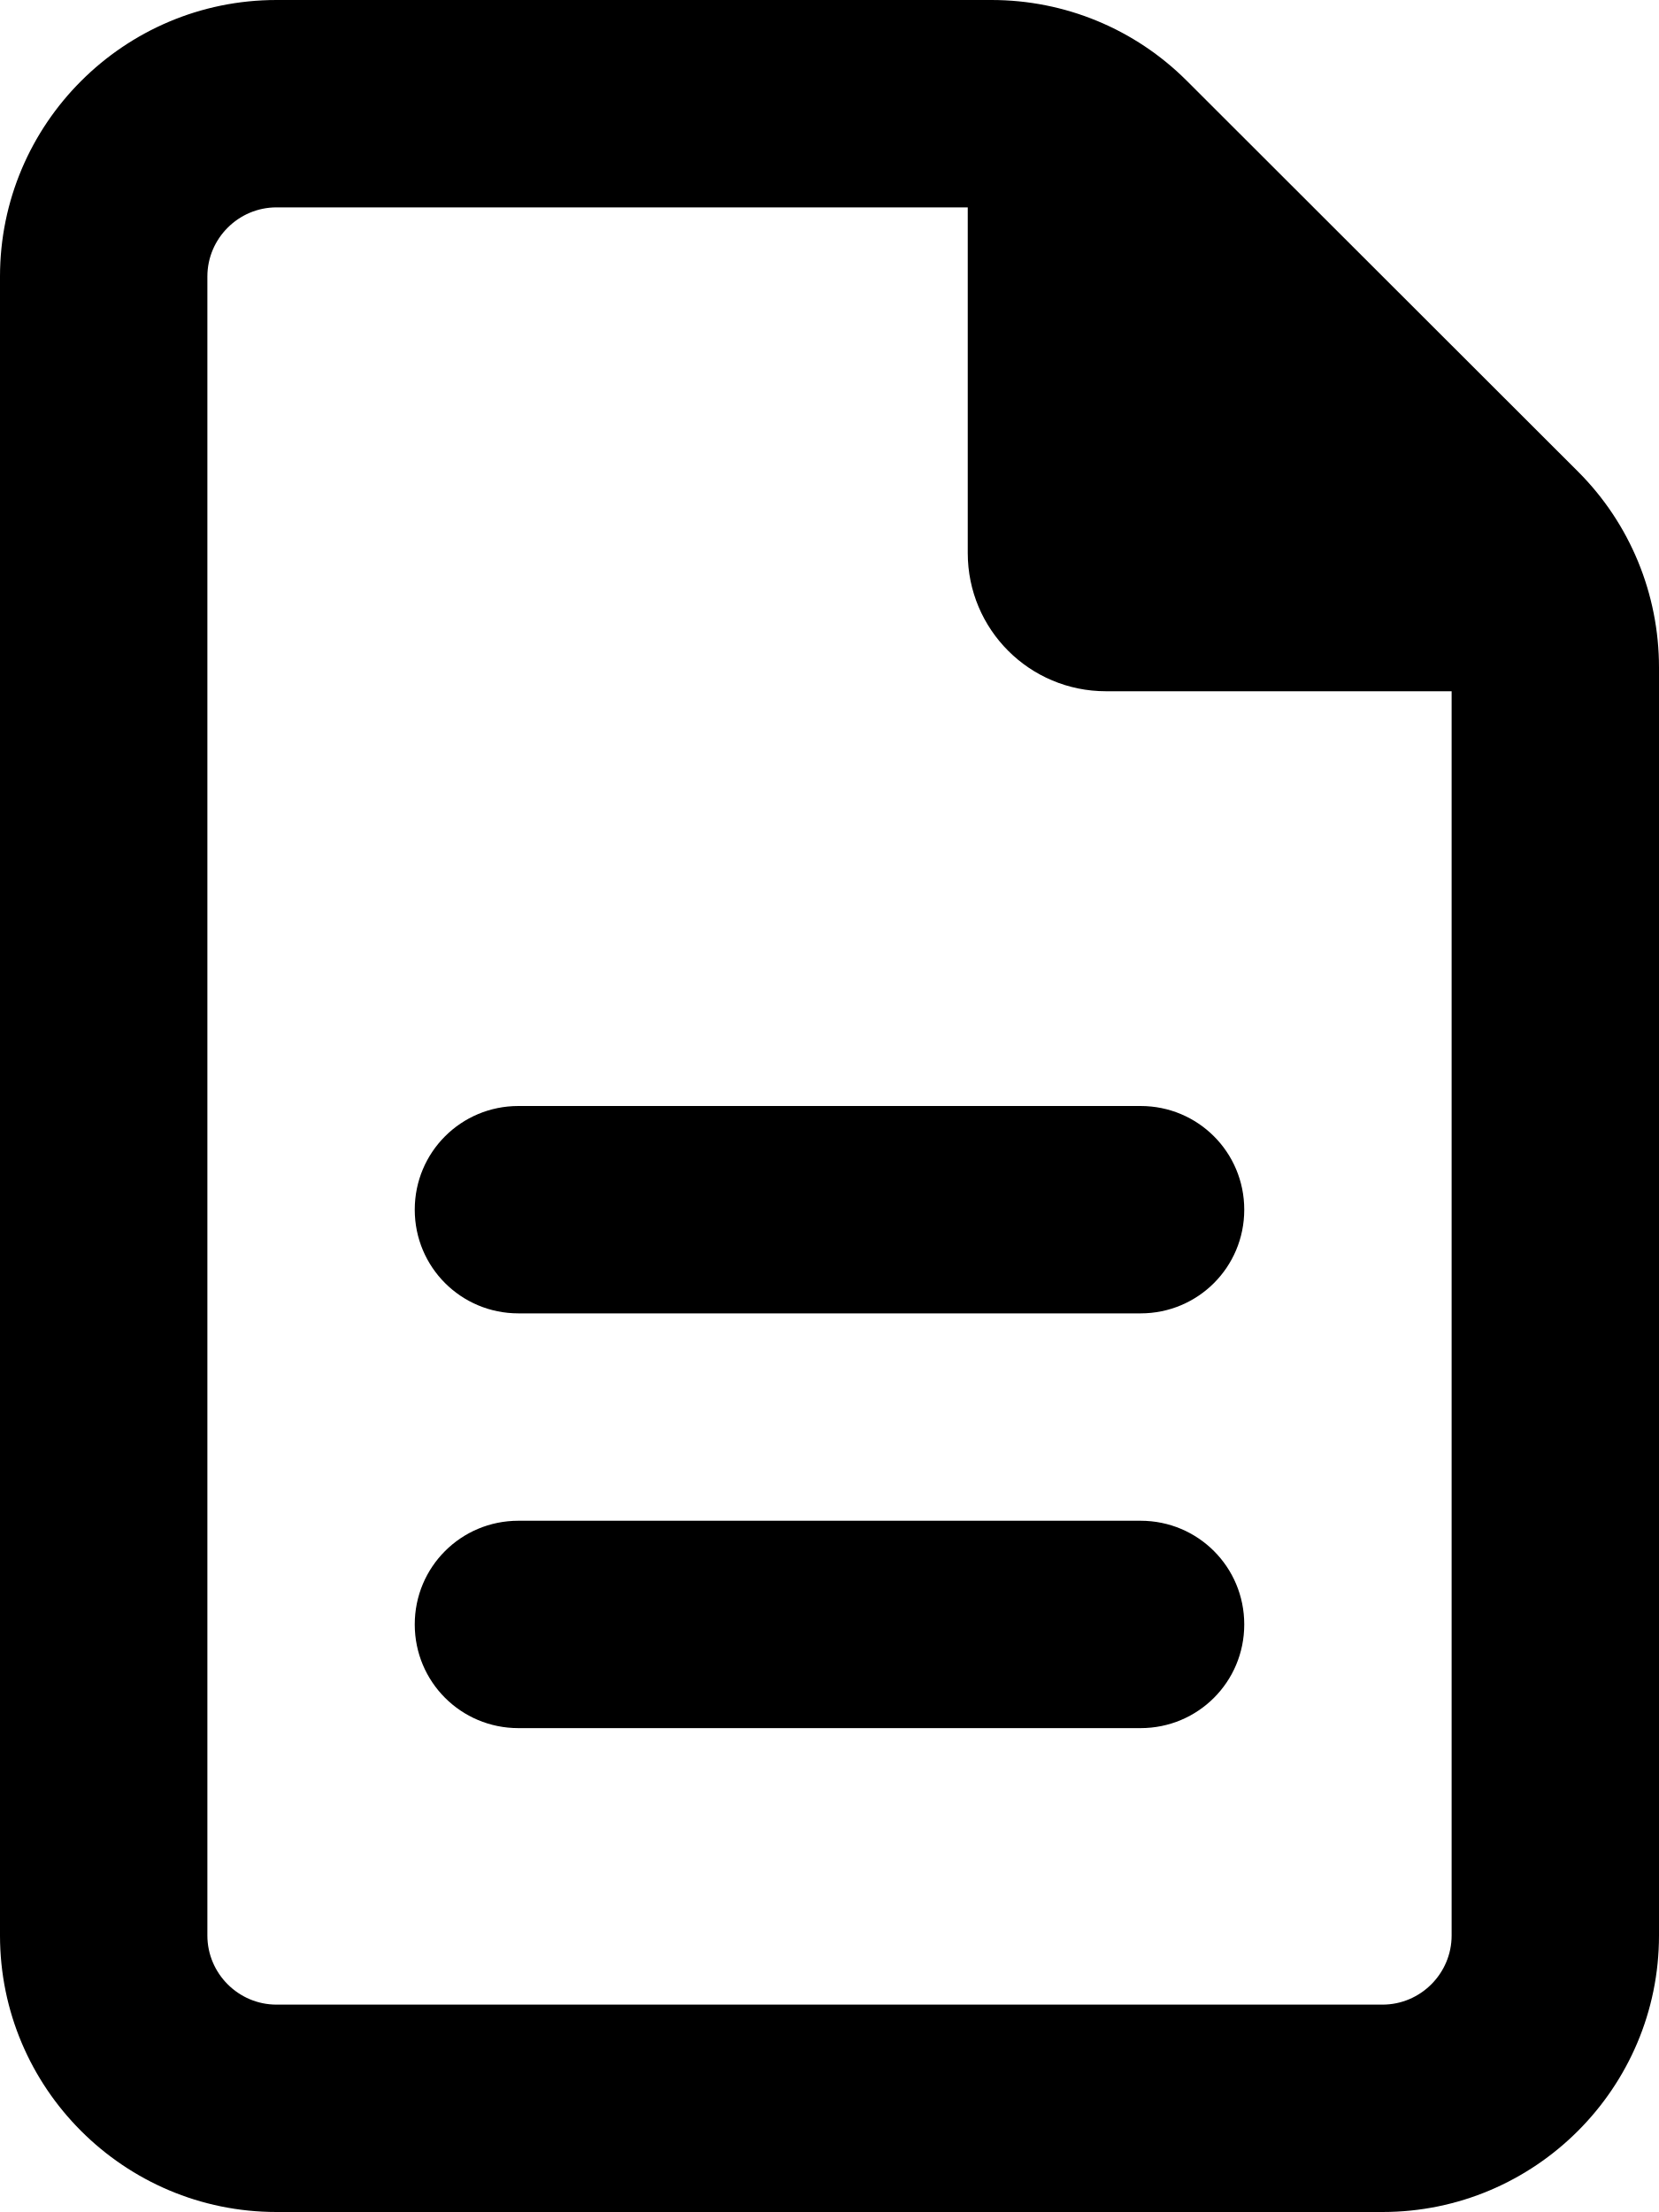
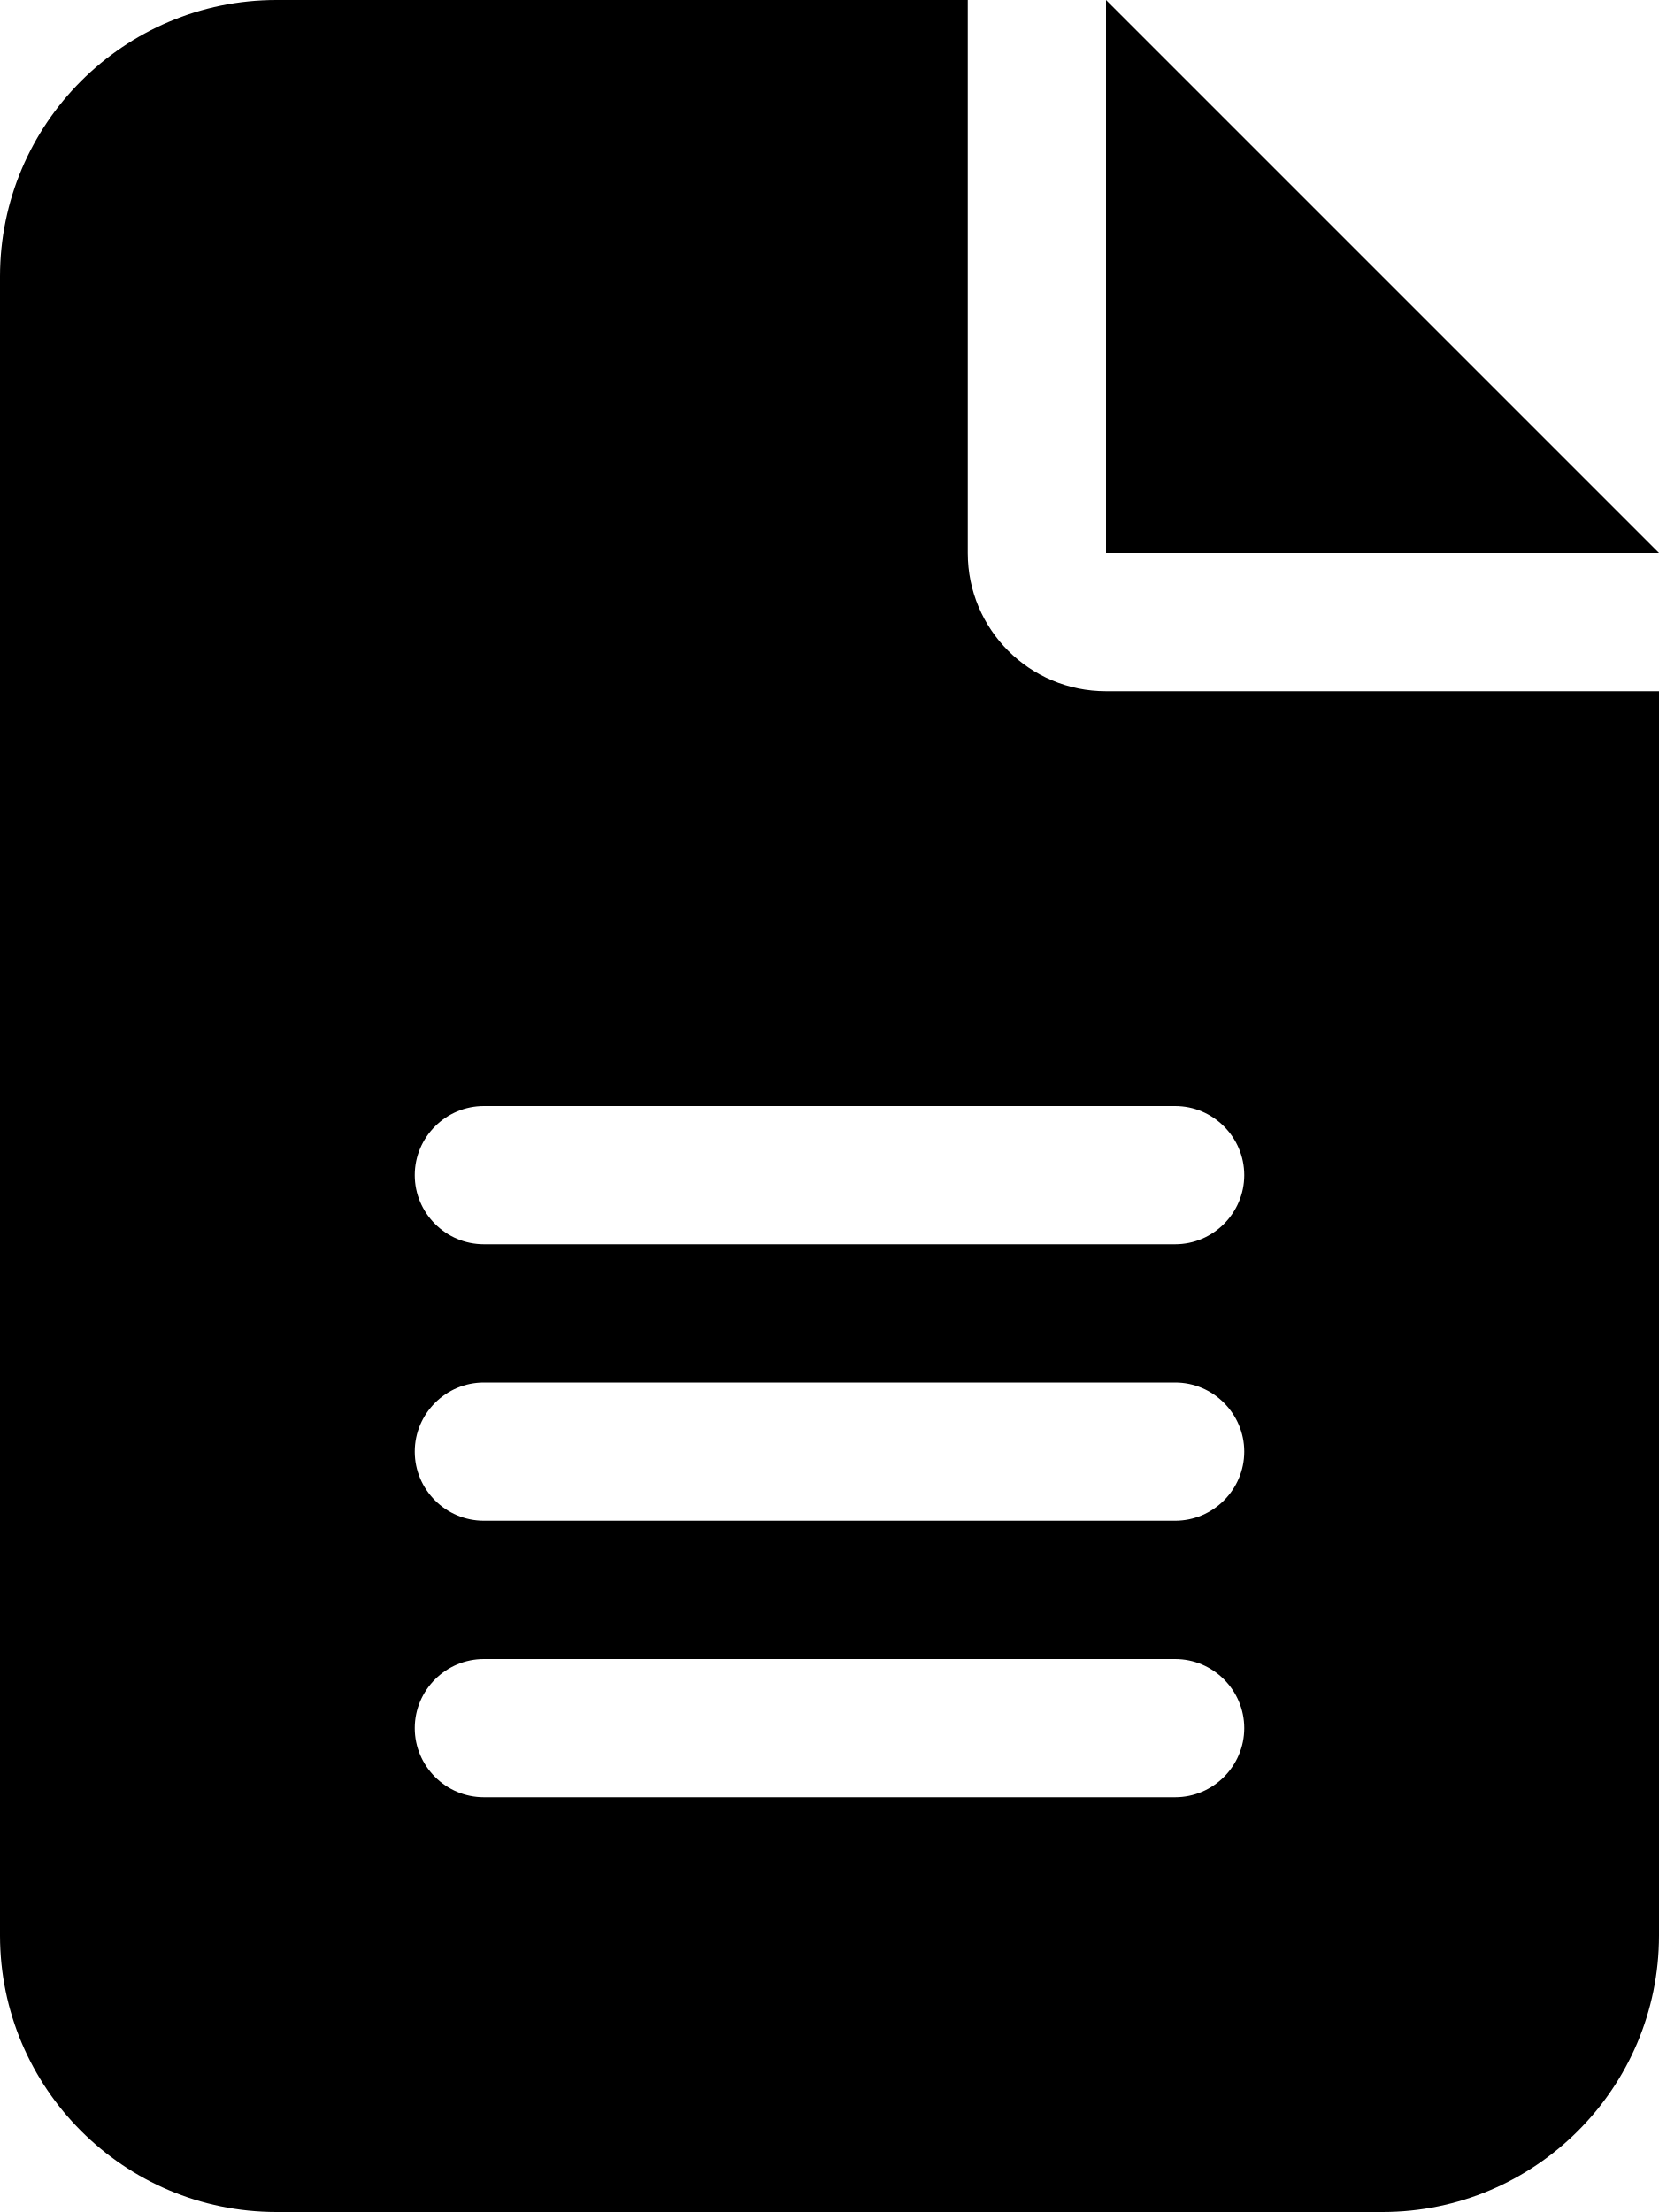
<svg xmlns="http://www.w3.org/2000/svg" viewBox="0 0 384 512">
-   <path d="M64 464c-8.8 0-16-7.2-16-16V64c0-8.8 7.2-16 16-16H224v80c0 17.7 14.3 32 32 32h80V448c0 8.8-7.2 16-16 16H64zM64 0C28.7 0 0 28.7 0 64V448c0 35.3 28.7 64 64 64H320c35.3 0 64-28.7 64-64V154.5c0-17-6.7-33.3-18.7-45.3L274.7 18.7C262.7 6.7 246.5 0 229.5 0H64zm56 256c-13.3 0-24 10.7-24 24s10.7 24 24 24H264c13.3 0 24-10.7 24-24s-10.7-24-24-24H120zm0 96c-13.3 0-24 10.7-24 24s10.7 24 24 24H264c13.3 0 24-10.7 24-24s-10.7-24-24-24H120z" />
+   <path d="M64 0C28.7 0 0 28.7 0 64V448c0 35.3 28.7 64 64 64H320c35.3 0 64-28.7 64-64V160H256c-17.7 0-32-14.3-32-32V0H64zM256 0V128H384L256 0zM112 256H272c8.8 0 16 7.2 16 16s-7.2 16-16 16H112c-8.8 0-16-7.2-16-16s7.2-16 16-16zm0 64H272c8.8 0 16 7.2 16 16s-7.2 16-16 16H112c-8.8 0-16-7.2-16-16s7.2-16 16-16zm0 64H272c8.8 0 16 7.2 16 16s-7.2 16-16 16H112c-8.8 0-16-7.2-16-16s7.2-16 16-16z" />
</svg>
